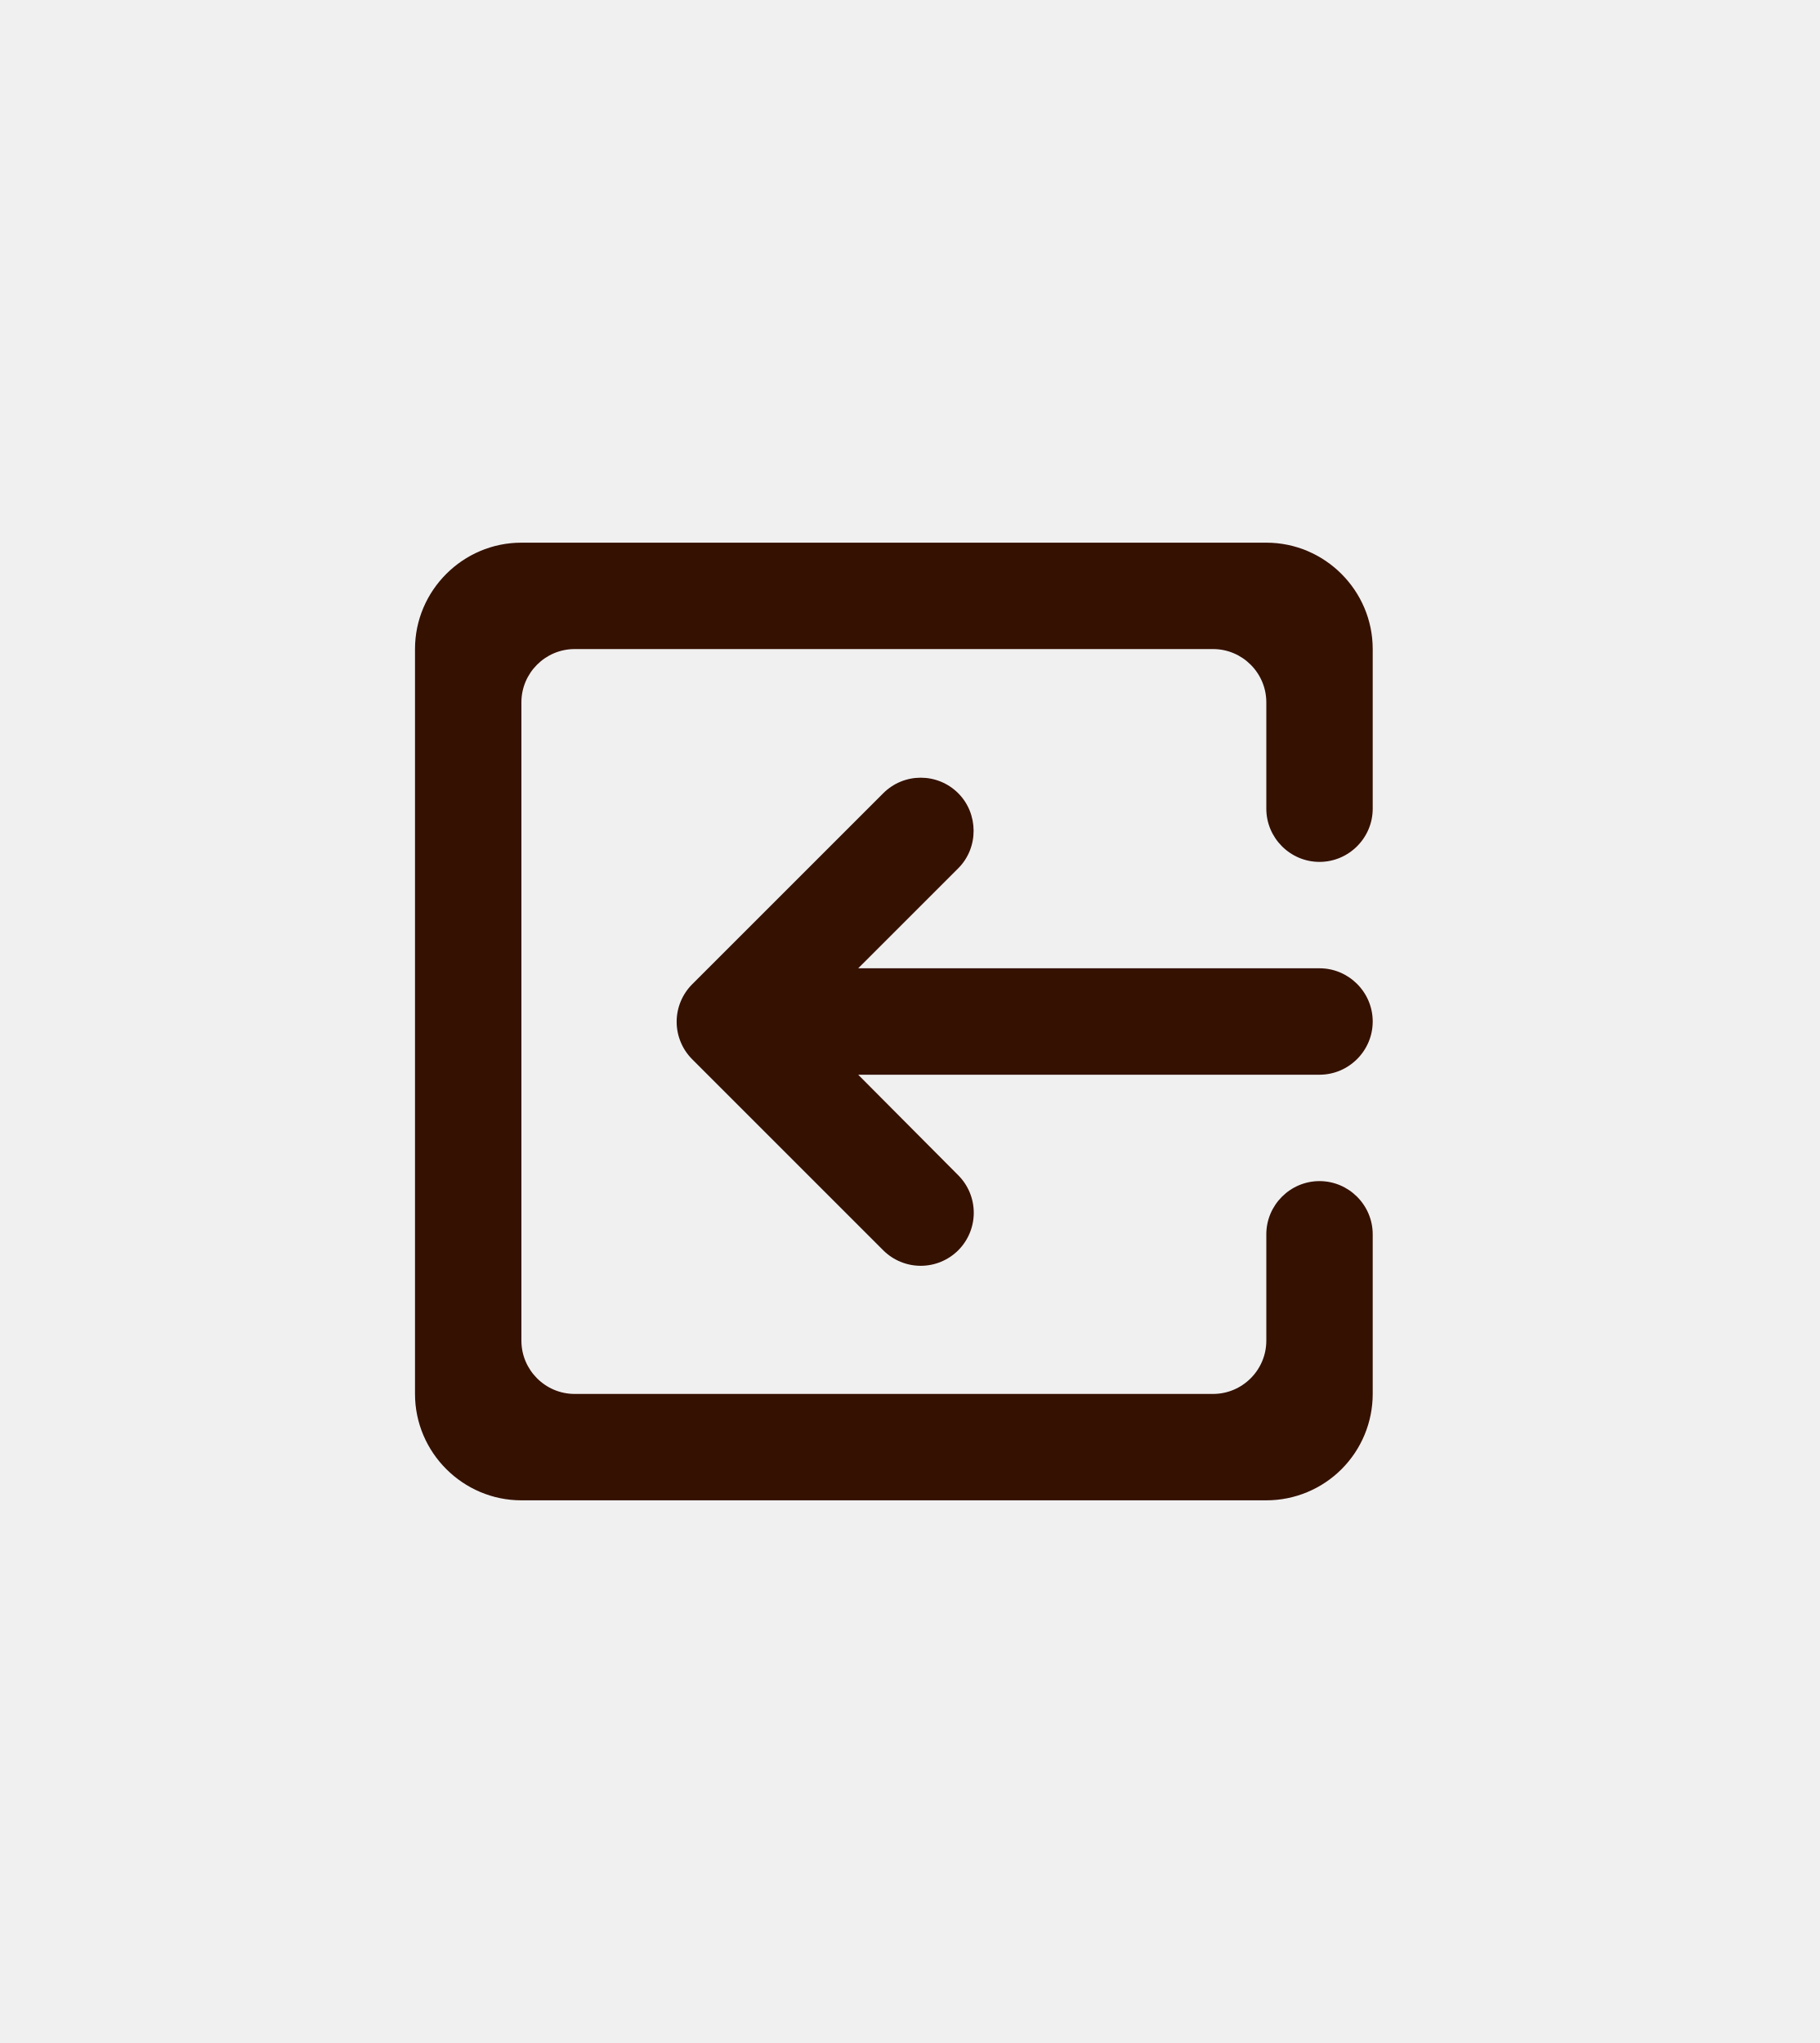
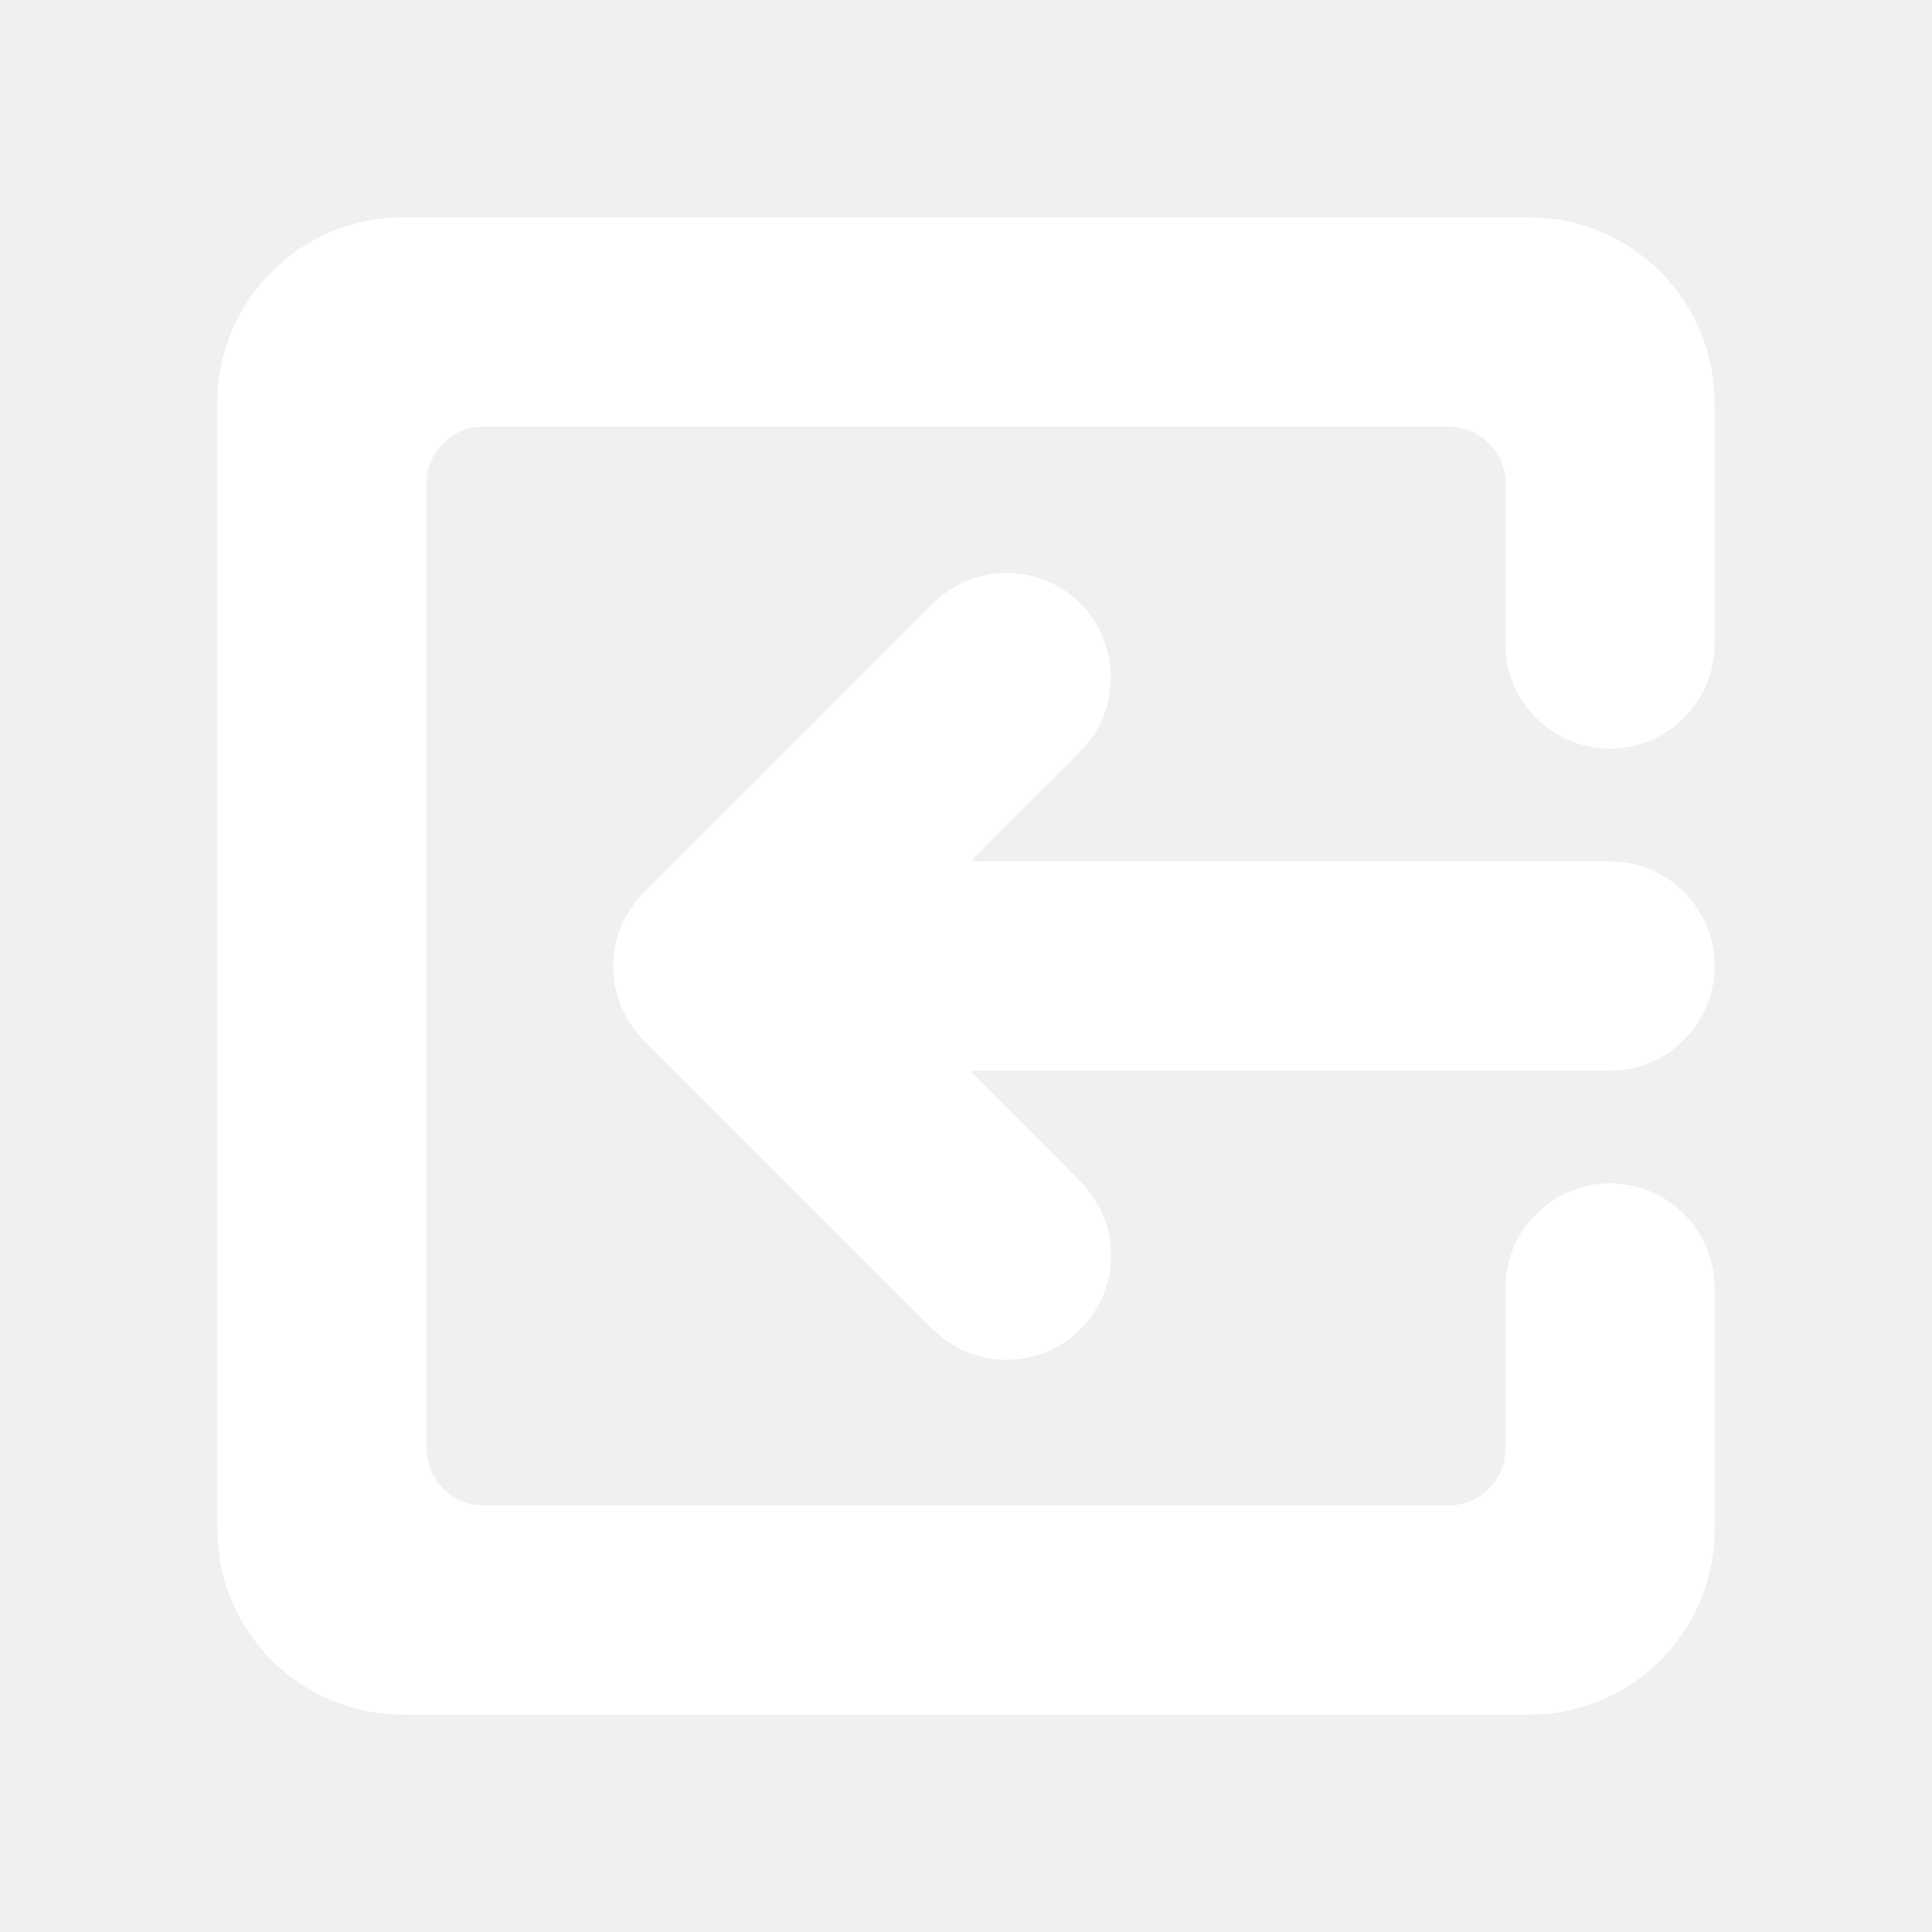
- <svg xmlns="http://www.w3.org/2000/svg" width="57" height="64" viewBox="0 0 57 64" fill="none">
-   <path d="M30.017 24.85C29.367 24.2 28.317 24.2 27.667 24.85L21.683 30.833C21.529 30.988 21.406 31.171 21.323 31.372C21.239 31.574 21.196 31.79 21.196 32.008C21.196 32.227 21.239 32.443 21.323 32.644C21.406 32.846 21.529 33.029 21.683 33.183L27.667 39.167C27.978 39.478 28.401 39.653 28.842 39.653C29.282 39.653 29.705 39.478 30.017 39.167C30.328 38.855 30.503 38.432 30.503 37.992C30.503 37.551 30.328 37.128 30.017 36.817L26.883 33.667H41.333C42.25 33.667 43 32.917 43 32C43 31.083 42.25 30.333 41.333 30.333H26.883L30.017 27.2C30.667 26.55 30.65 25.483 30.017 24.85ZM16.333 47H39.667C40.551 47 41.399 46.649 42.024 46.024C42.649 45.399 43 44.551 43 43.667V38.667C43 37.75 42.25 37 41.333 37C40.417 37 39.667 37.75 39.667 38.667V42C39.667 42.917 38.917 43.667 38 43.667H18C17.083 43.667 16.333 42.917 16.333 42V22C16.333 21.083 17.083 20.333 18 20.333H38C38.917 20.333 39.667 21.083 39.667 22V25.333C39.667 26.25 40.417 27 41.333 27C42.25 27 43 26.25 43 25.333V20.333C43 18.5 41.5 17 39.667 17H16.333C14.5 17 13 18.5 13 20.333V43.667C13 45.5 14.5 47 16.333 47Z" fill="#351102" />
+ <svg xmlns="http://www.w3.org/2000/svg" width="40" height="40" viewBox="0 0 40 40" fill="none">
+   <path d="M8.333 35.25C6.362 35.25 4.75 33.638 4.75 31.667V8.333C4.75 6.362 6.362 4.75 8.333 4.75H31.667C33.638 4.75 35.25 6.362 35.25 8.333V13.333C35.25 14.388 34.388 15.25 33.333 15.25C32.278 15.25 31.417 14.388 31.417 13.333V10C31.417 9.221 30.779 8.583 30 8.583H10C9.221 8.583 8.583 9.221 8.583 10V30C8.583 30.779 9.221 31.417 10 31.417H30C30.779 31.417 31.417 30.779 31.417 30V26.667C31.417 25.612 32.278 24.75 33.333 24.75C34.388 24.75 35.25 25.612 35.25 26.667V31.667C35.25 32.617 34.872 33.528 34.2 34.2C33.528 34.872 32.617 35.25 31.667 35.25H8.333ZM20.842 27.903C20.335 27.903 19.849 27.702 19.49 27.344L13.507 21.36C13.329 21.183 13.188 20.972 13.092 20.74C12.996 20.508 12.946 20.26 12.946 20.009C12.946 19.758 12.996 19.508 13.092 19.276C13.188 19.044 13.329 18.834 13.507 18.656L19.49 12.673C20.238 11.926 21.446 11.926 22.193 12.673C22.923 13.402 22.943 14.628 22.193 15.377L19.487 18.083H33.333C34.388 18.083 35.25 18.945 35.25 20C35.25 21.055 34.388 21.917 33.333 21.917H19.485L22.194 24.641C22.552 24.999 22.753 25.485 22.753 25.991C22.753 26.498 22.552 26.985 22.193 27.344C21.835 27.702 21.349 27.903 20.842 27.903Z" fill="white" stroke="white" stroke-width="0.5" />
</svg>
